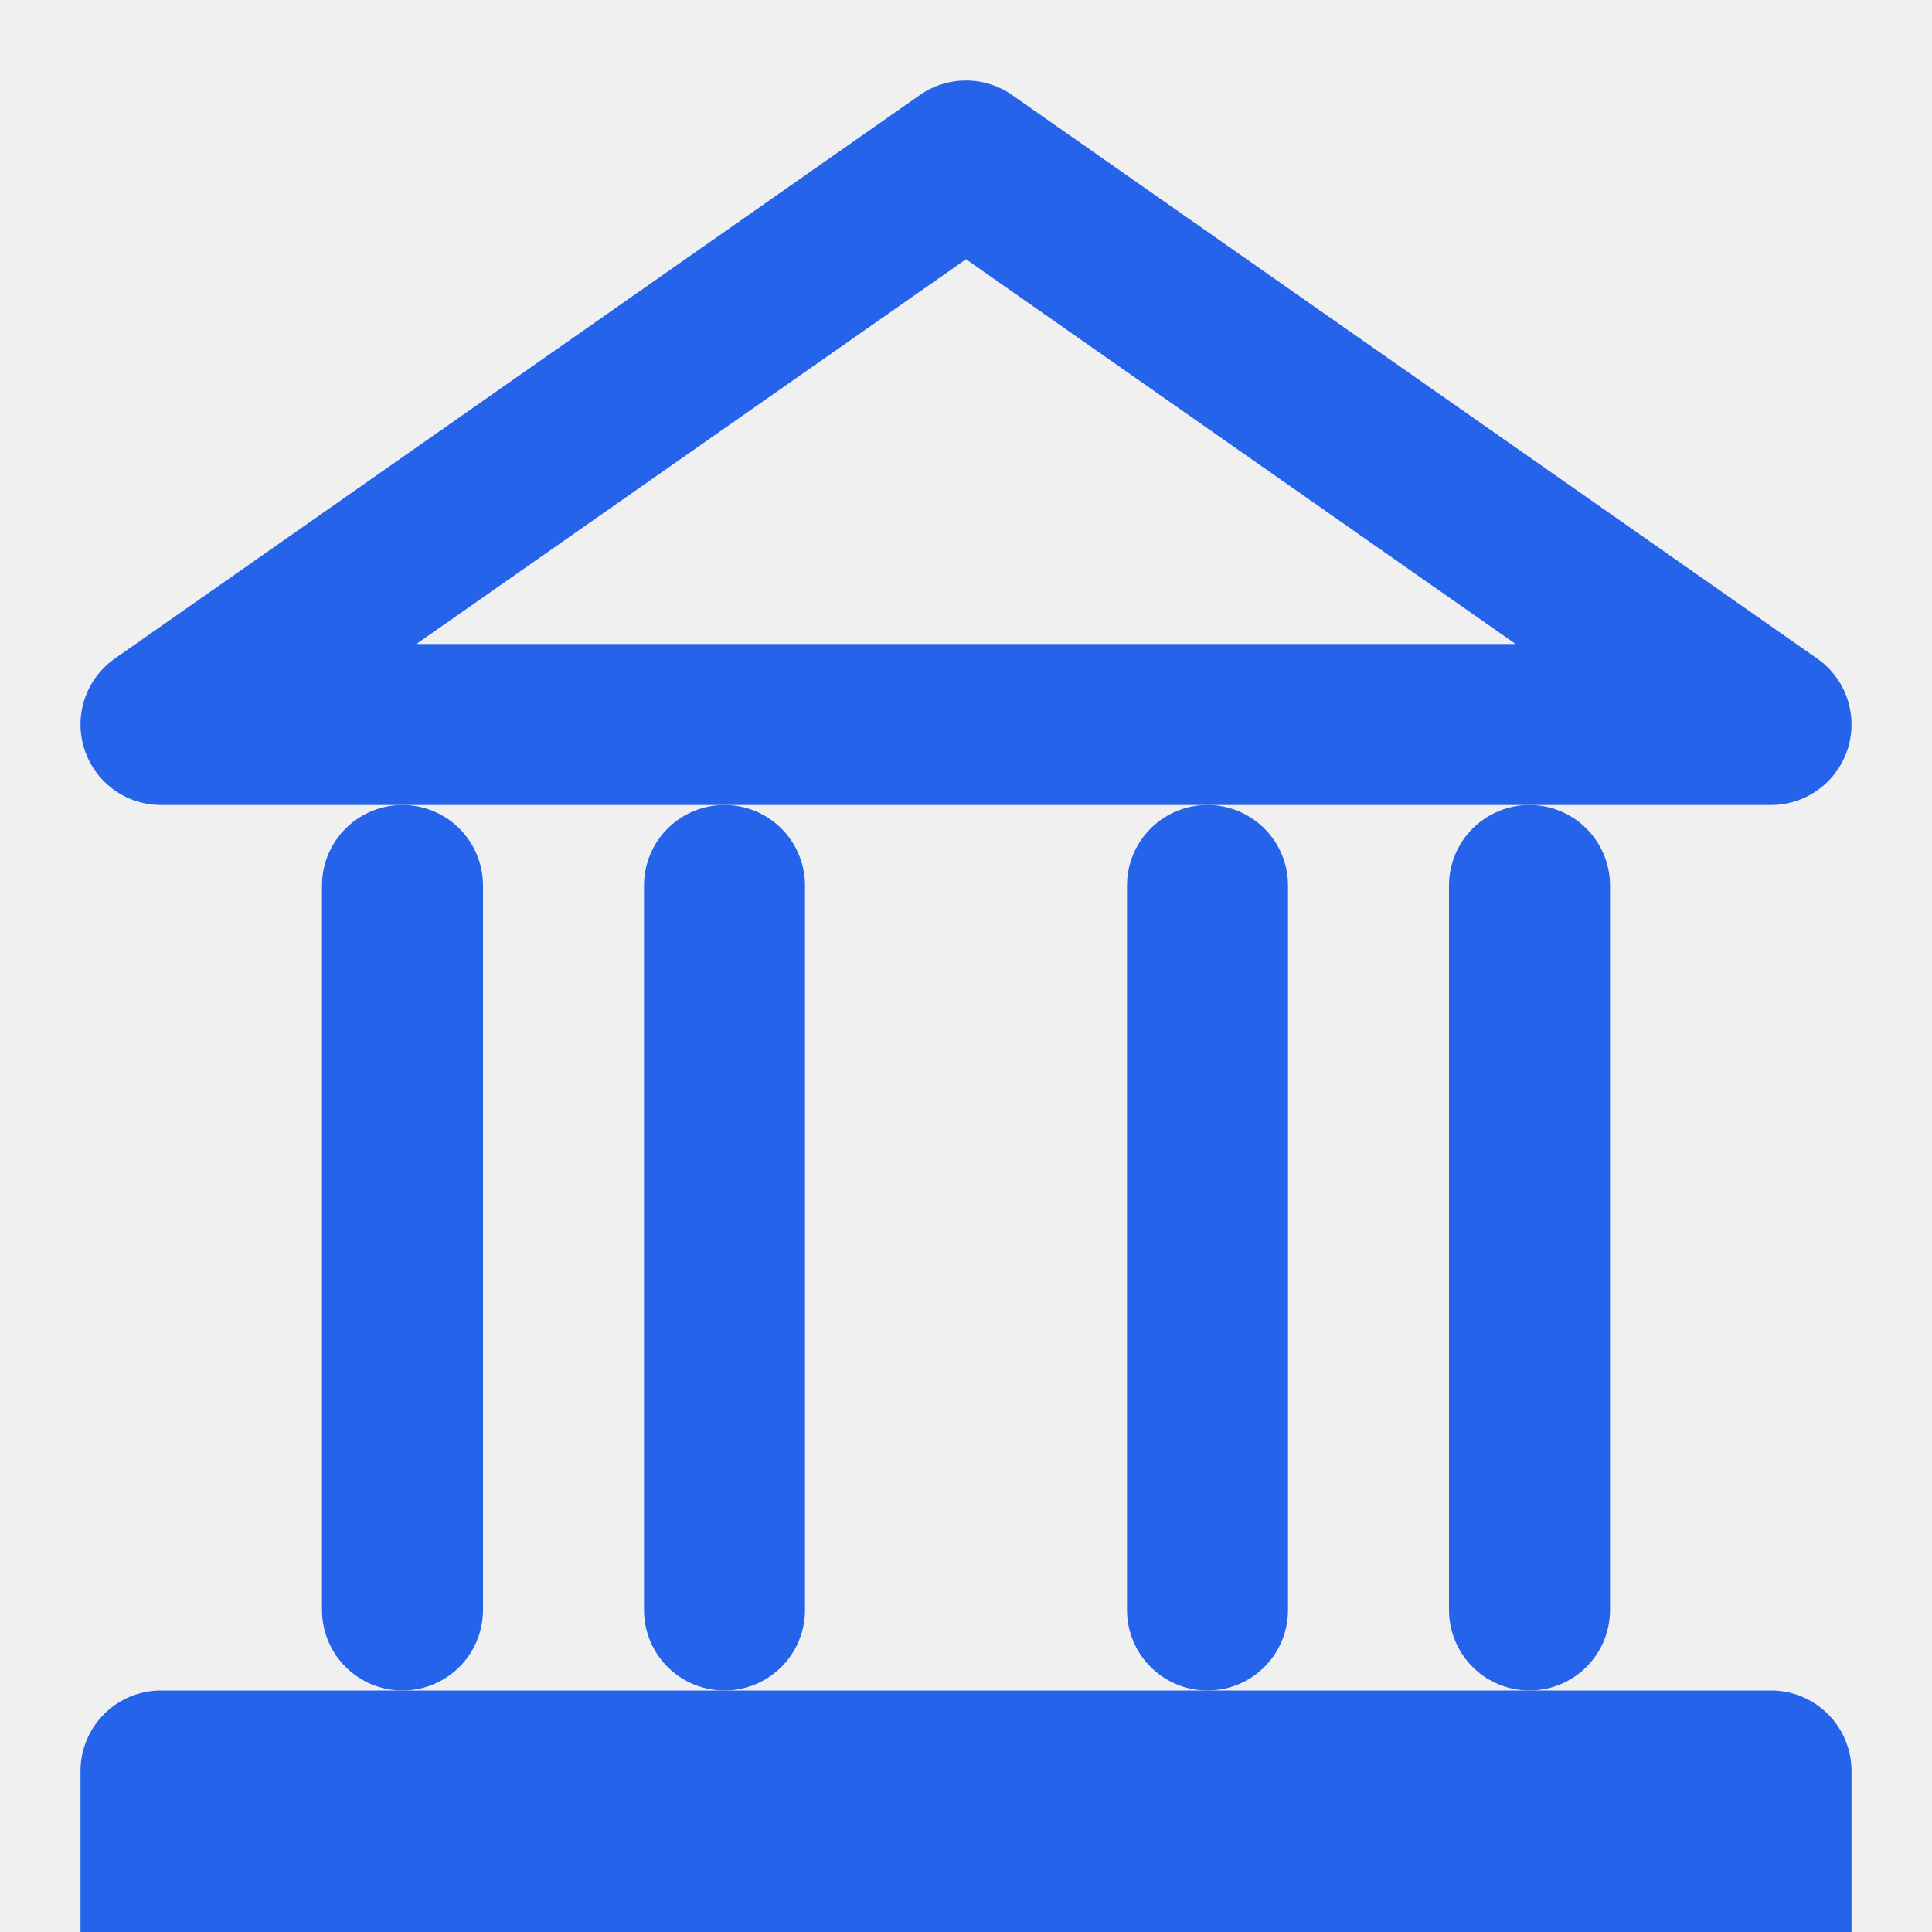
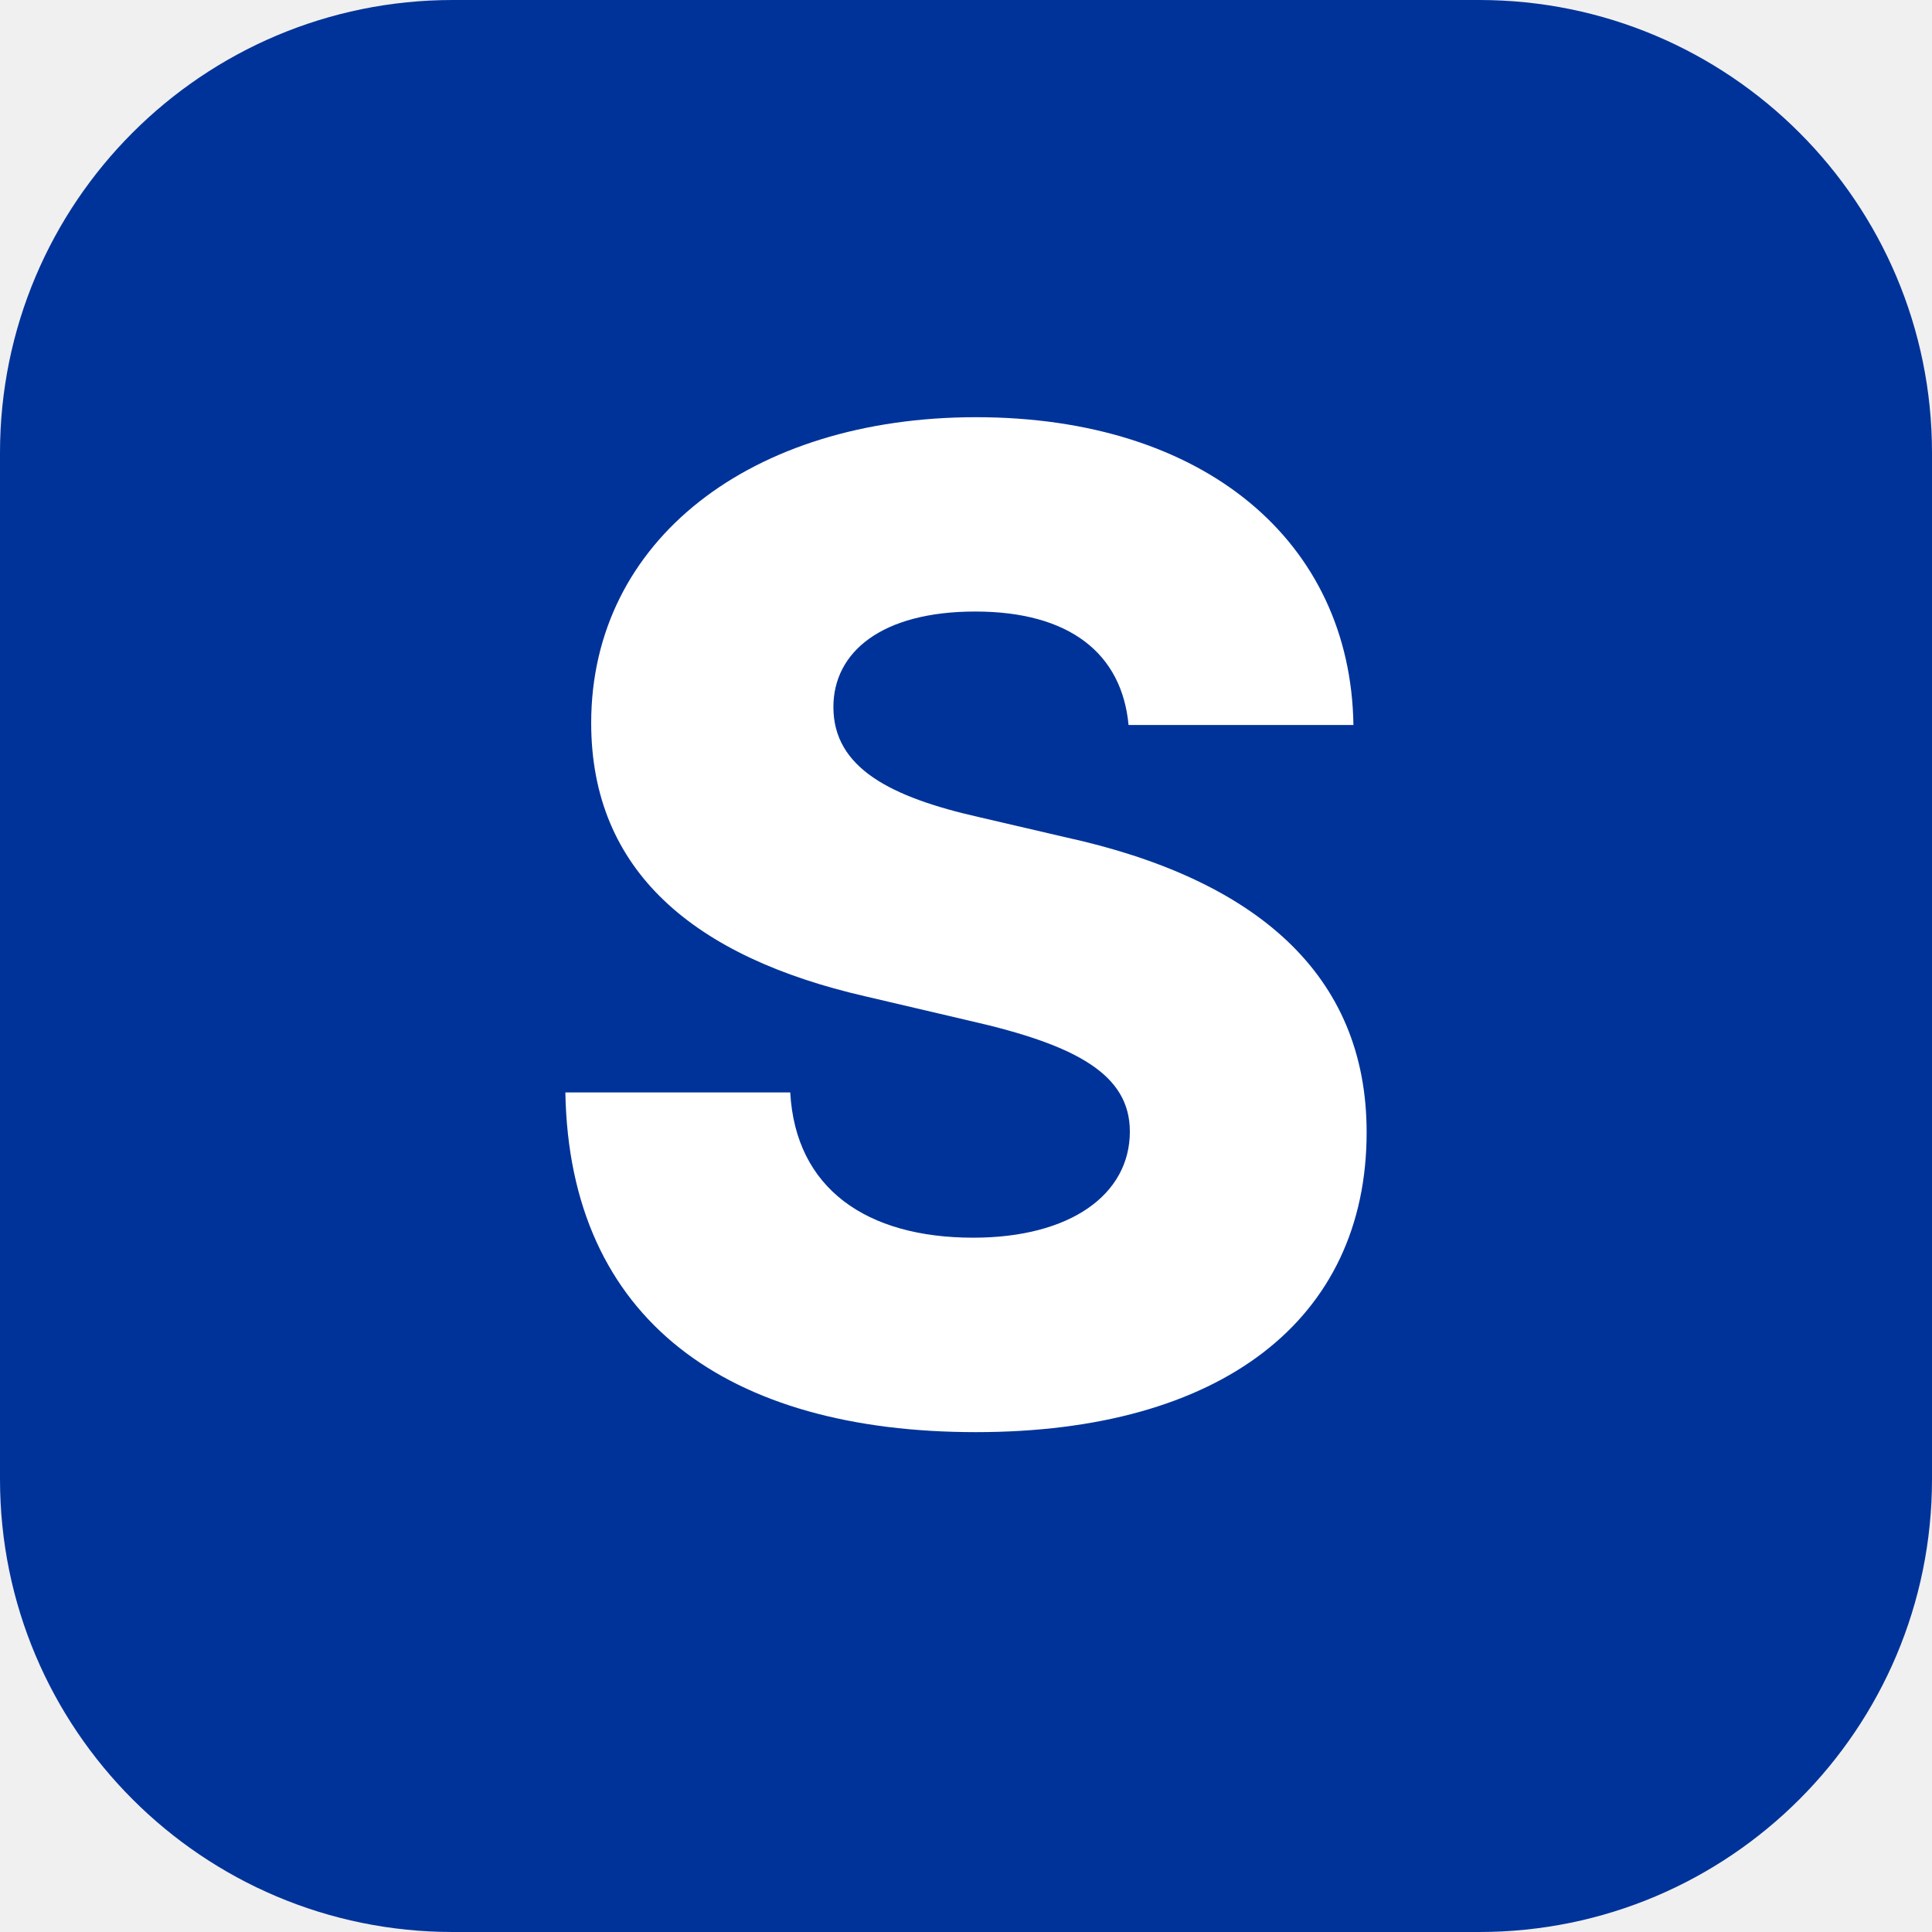
- <svg xmlns="http://www.w3.org/2000/svg" viewBox="0 0 24 24" fill="none" stroke="#2563eb" stroke-width="2" stroke-linecap="round" stroke-linejoin="round">
-   <rect x="2" y="22" width="20" height="2" />
-   <path d="M12 2L2 9h20L12 2z" />
-   <path d="M5 20v-9" />
-   <path d="M9 20v-9" />
-   <path d="M15 20v-9" />
-   <path d="M19 20v-9" />
+ <svg xmlns="http://www.w3.org/2000/svg" viewBox="0 0 256 256">
+   <rect width="256" height="256" rx="60" fill="#003399" />
+   <text x="128" y="188" font-family="system-ui, -apple-system, sans-serif" font-weight="800" font-size="180" fill="#ffffff" text-anchor="middle">S</text>
</svg>
